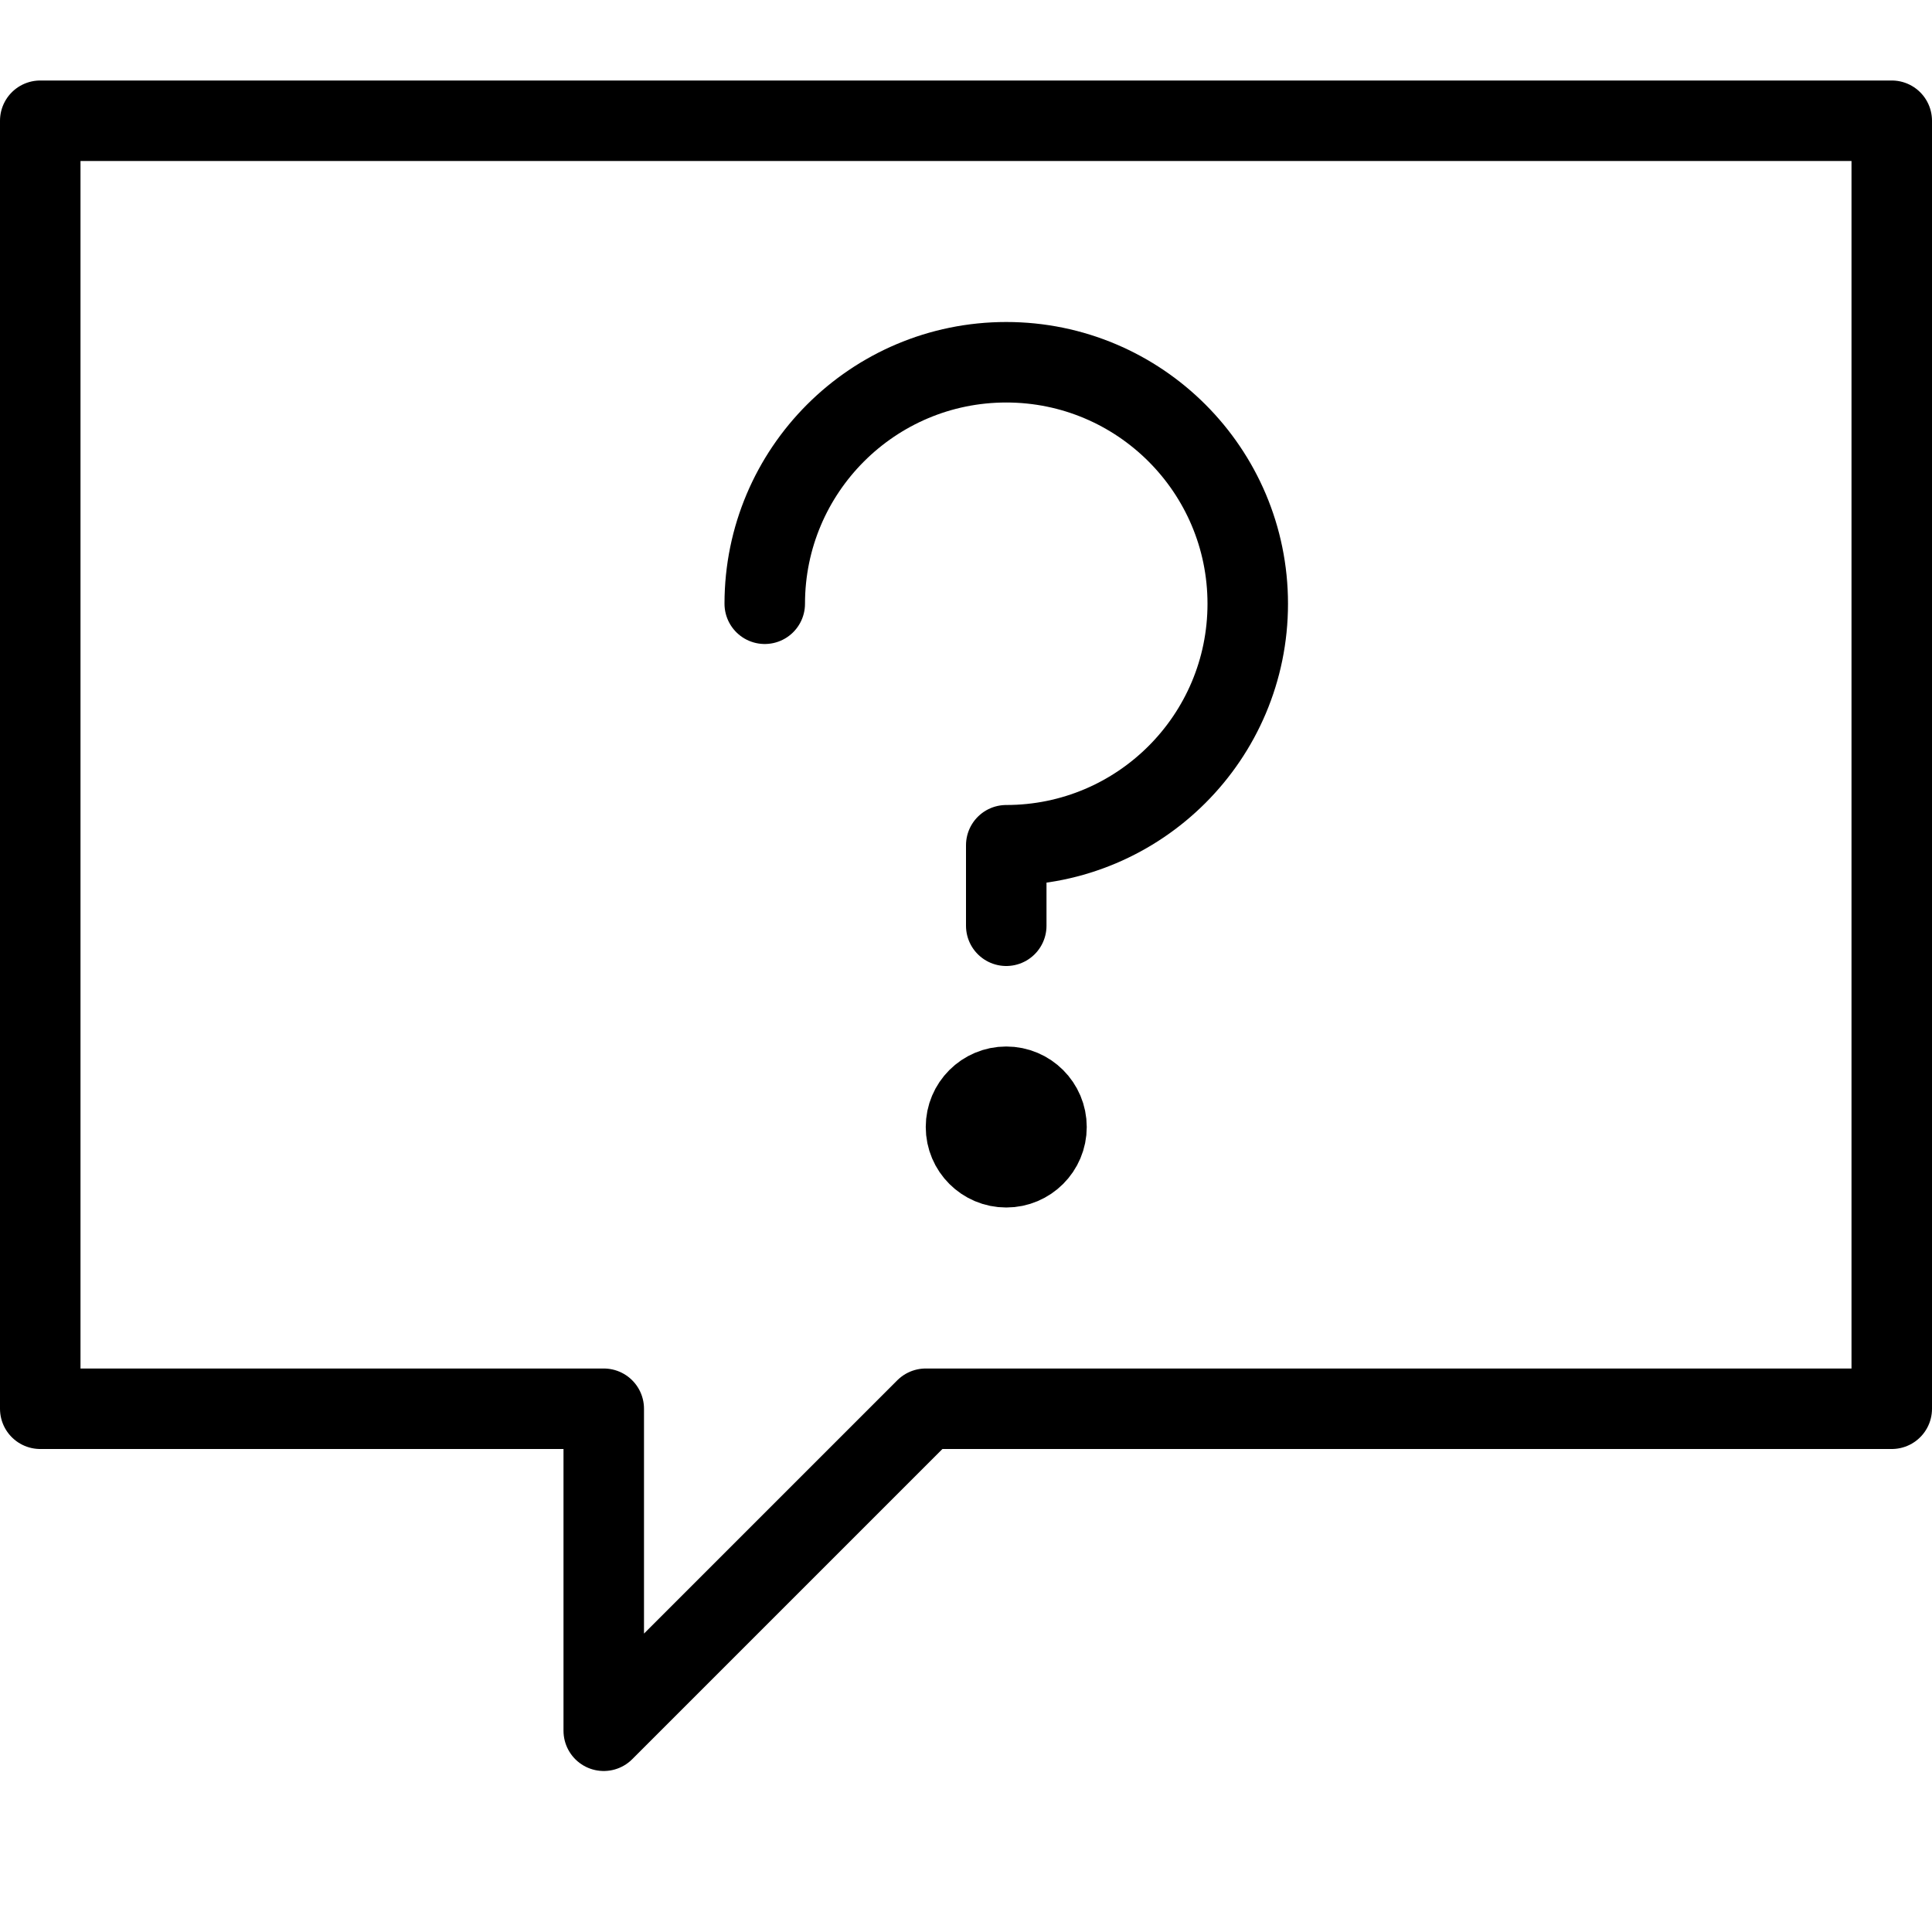
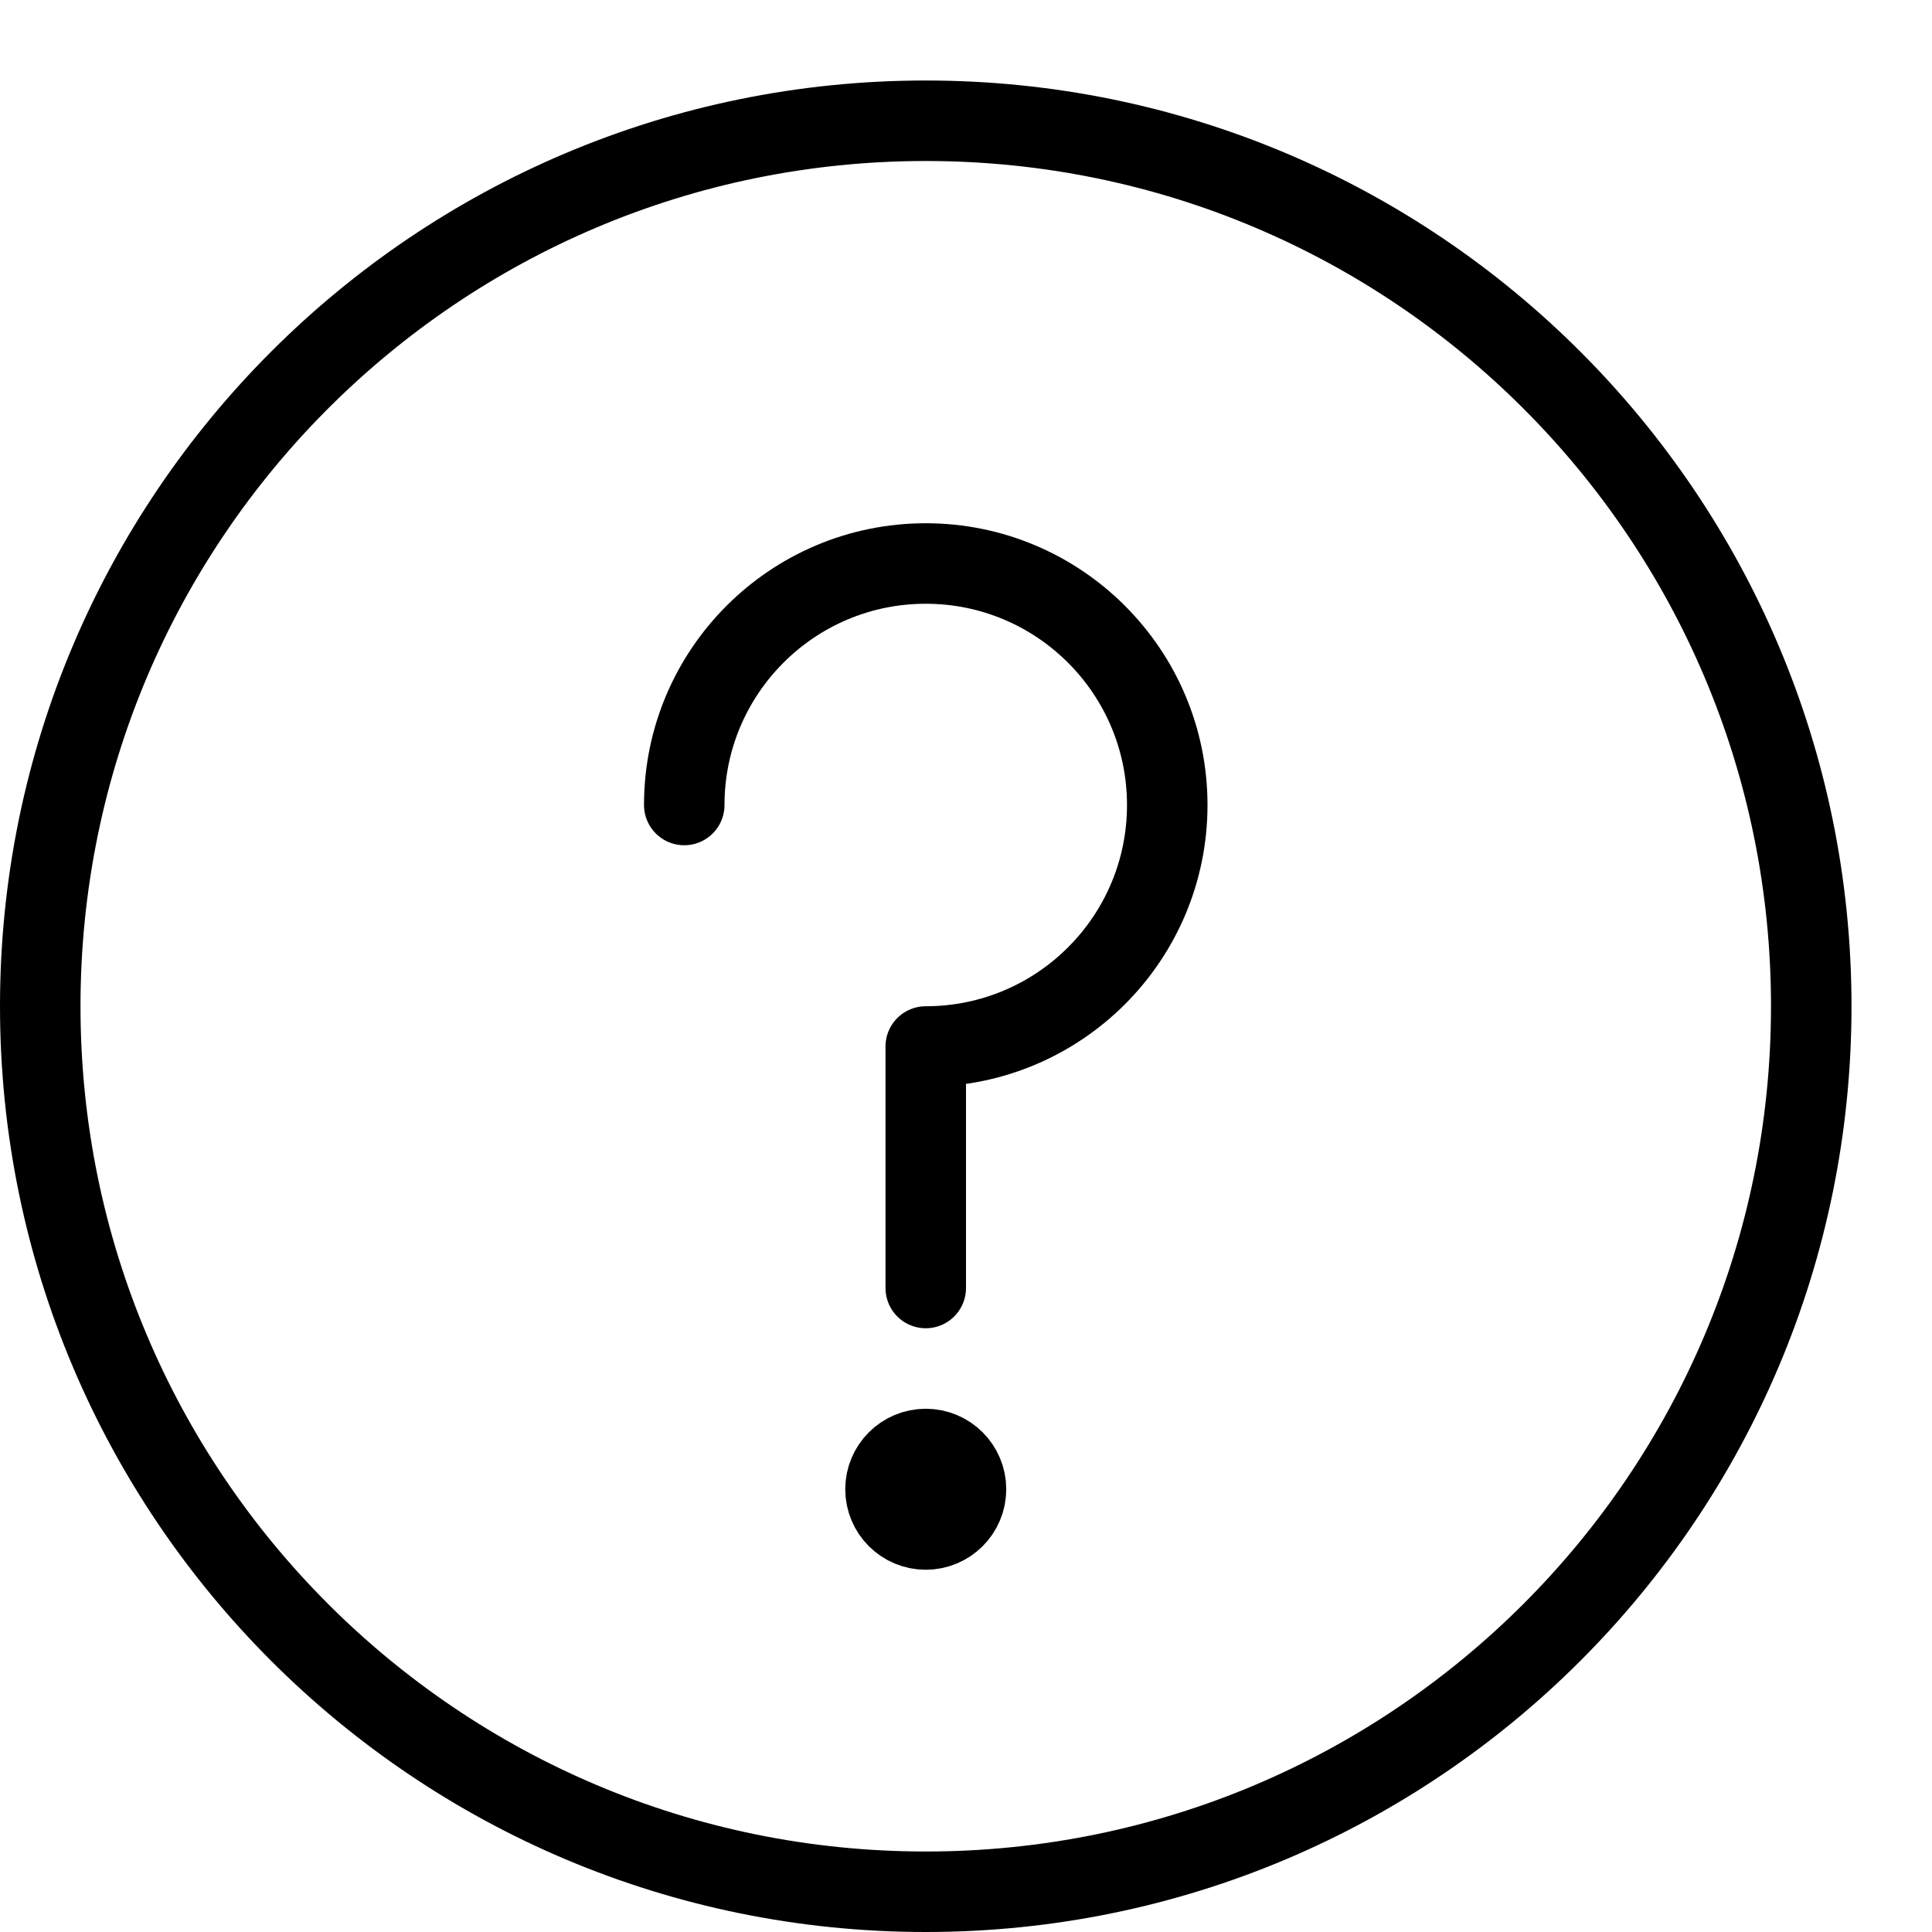
<svg xmlns="http://www.w3.org/2000/svg" width="24" height="24" viewBox="0 0 24 24">
  <g stroke="#000" stroke-linejoin="round" stroke-miterlimit="10" fill="none">
-     <path stroke-linecap="round" d="M23.5 17.5h-12l-4 4v-4h-7v-16h23zM9.5 7.5c0-1.656 1.344-3 3-3s3 1.344 3 3c0 1.657-1.344 3-3 3v1" />
-     <path d="M13 14c0 .276-.224.5-.5.5s-.5-.224-.5-.5.224-.5.5-.5.5.224.5.5z" />
+     <circle stroke-linecap="round" cx="11.5" cy="12.5" r="11" />
+     <path stroke-linecap="round" d="M8.5 10c0-1.656 1.343-3 3-3 1.656 0 3 1.344 3 3 0 1.658-1.344 3-3 3v3" />
+     <path d="M12 18.5c0 .276-.224.5-.5.5s-.5-.224-.5-.5.224-.5.5-.5.5.224.5.5z" />
  </g>
</svg>
